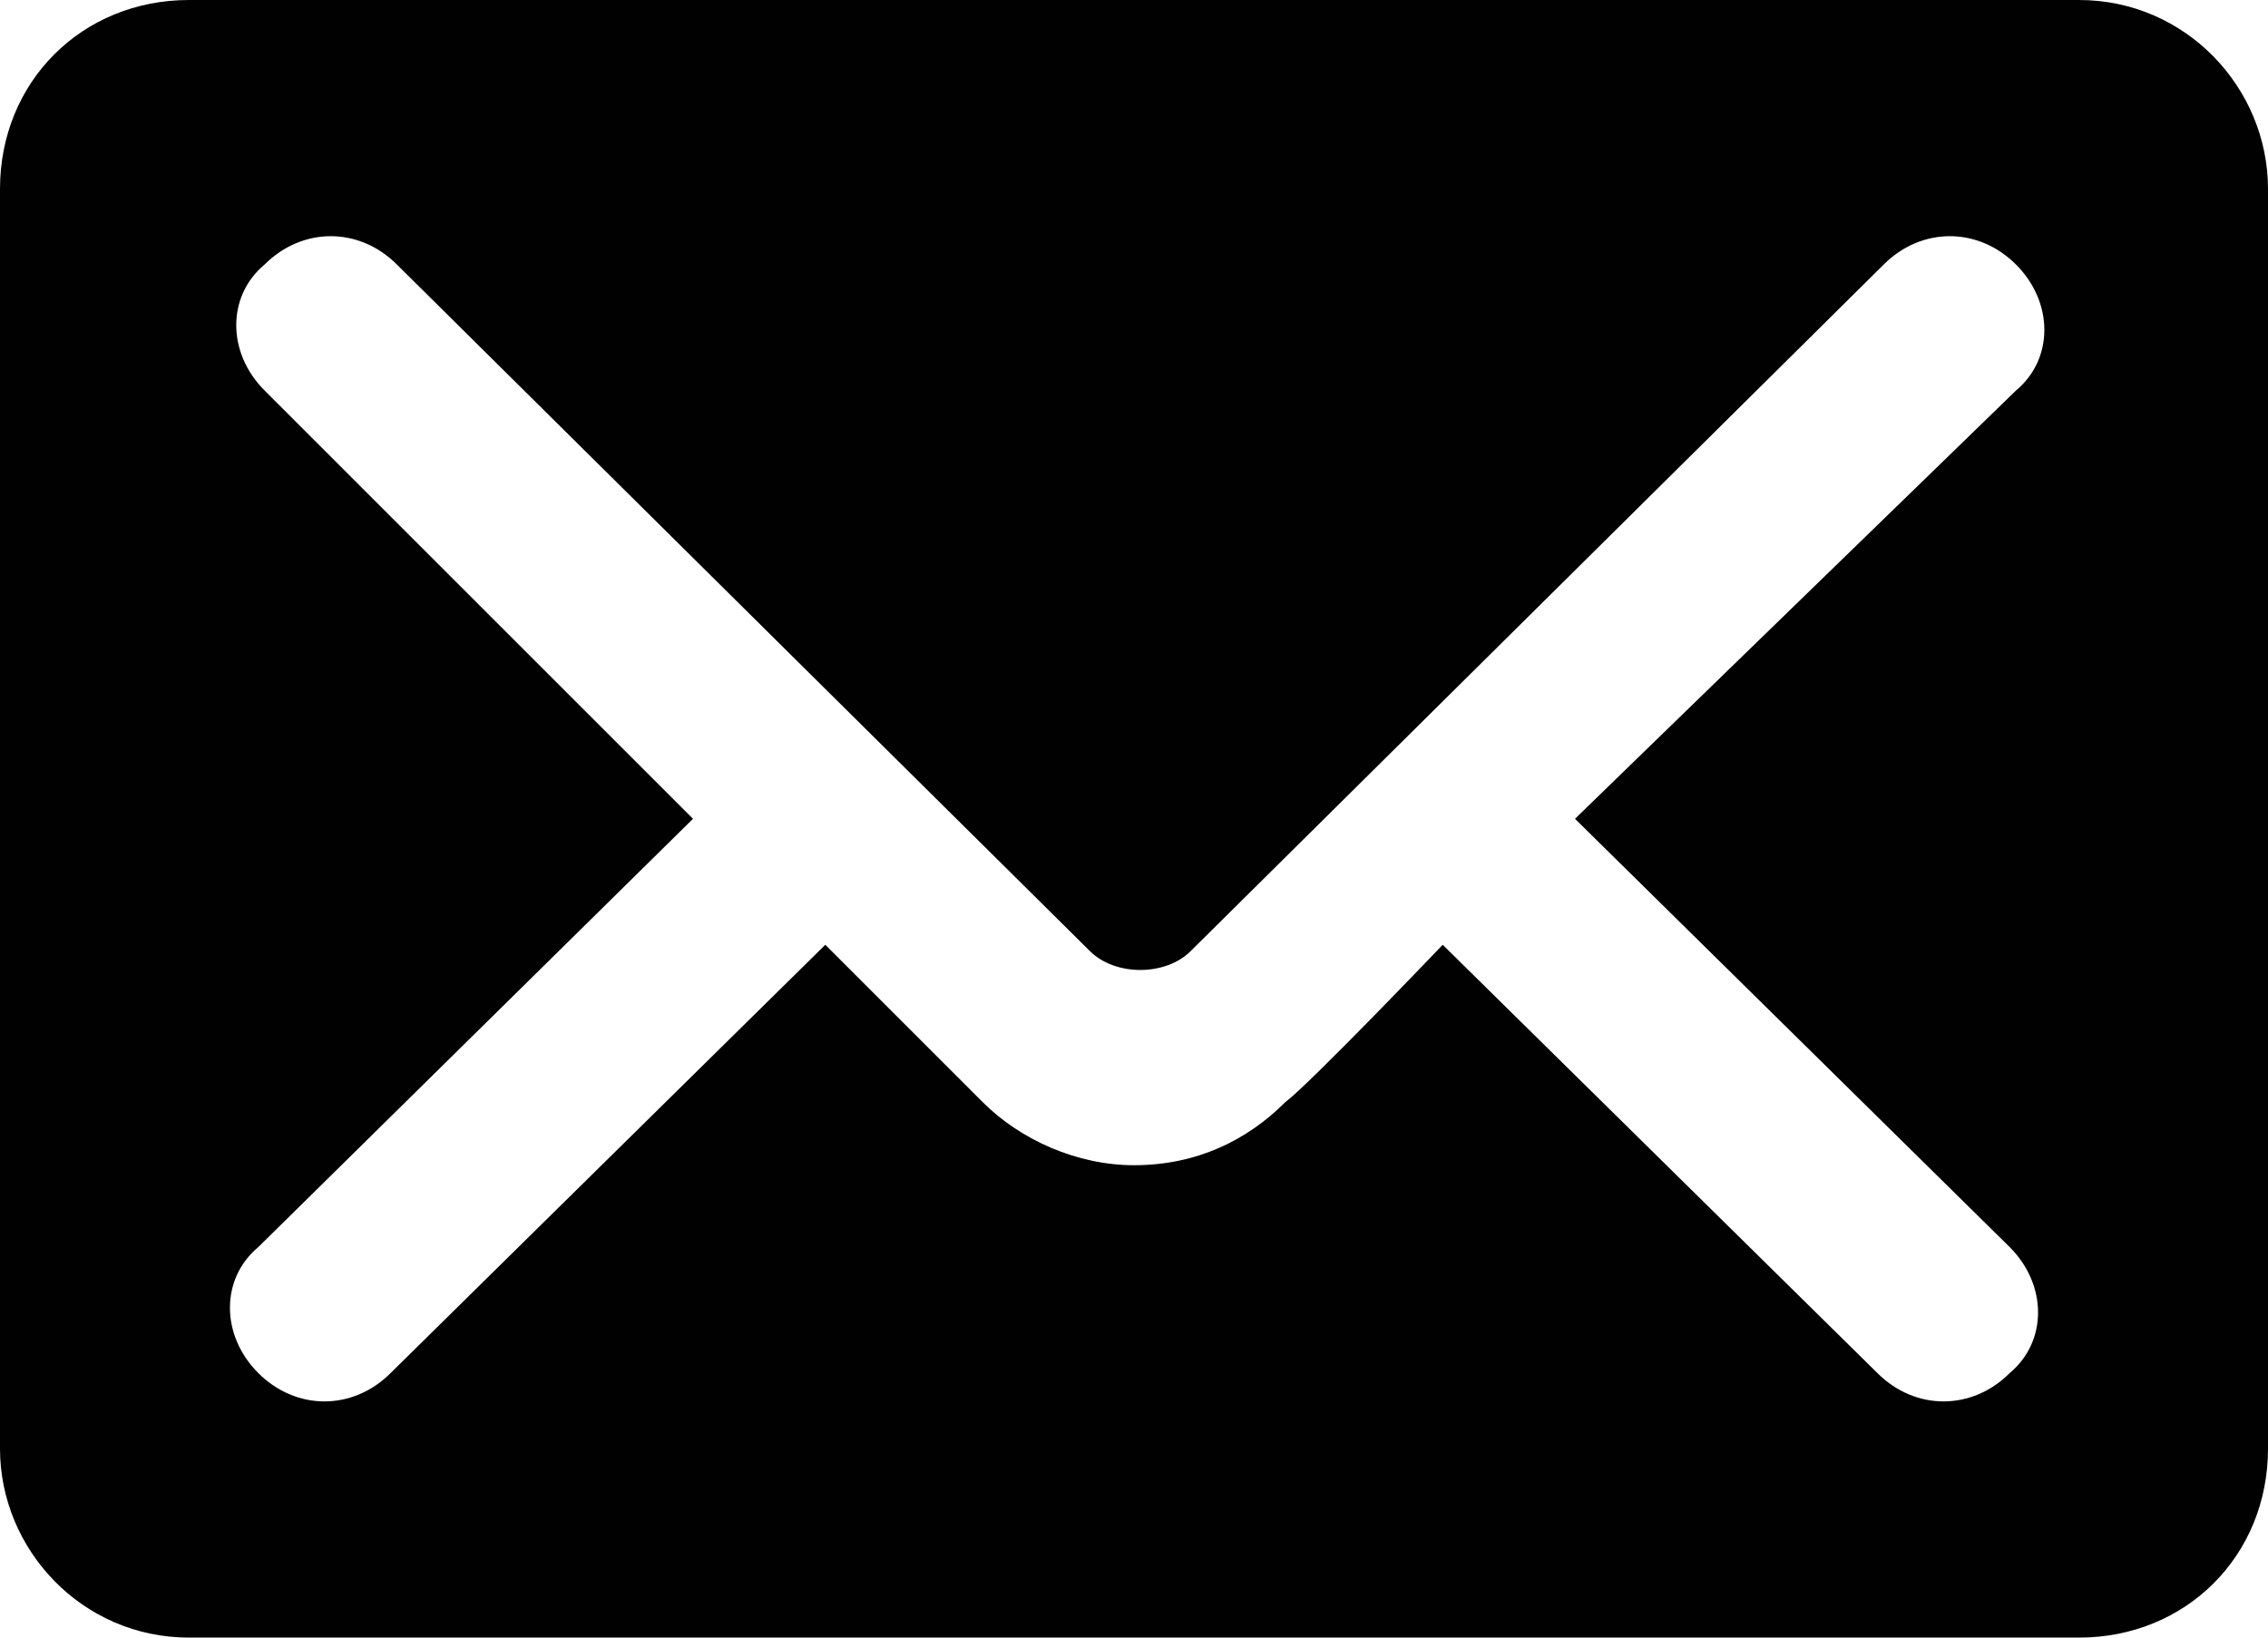
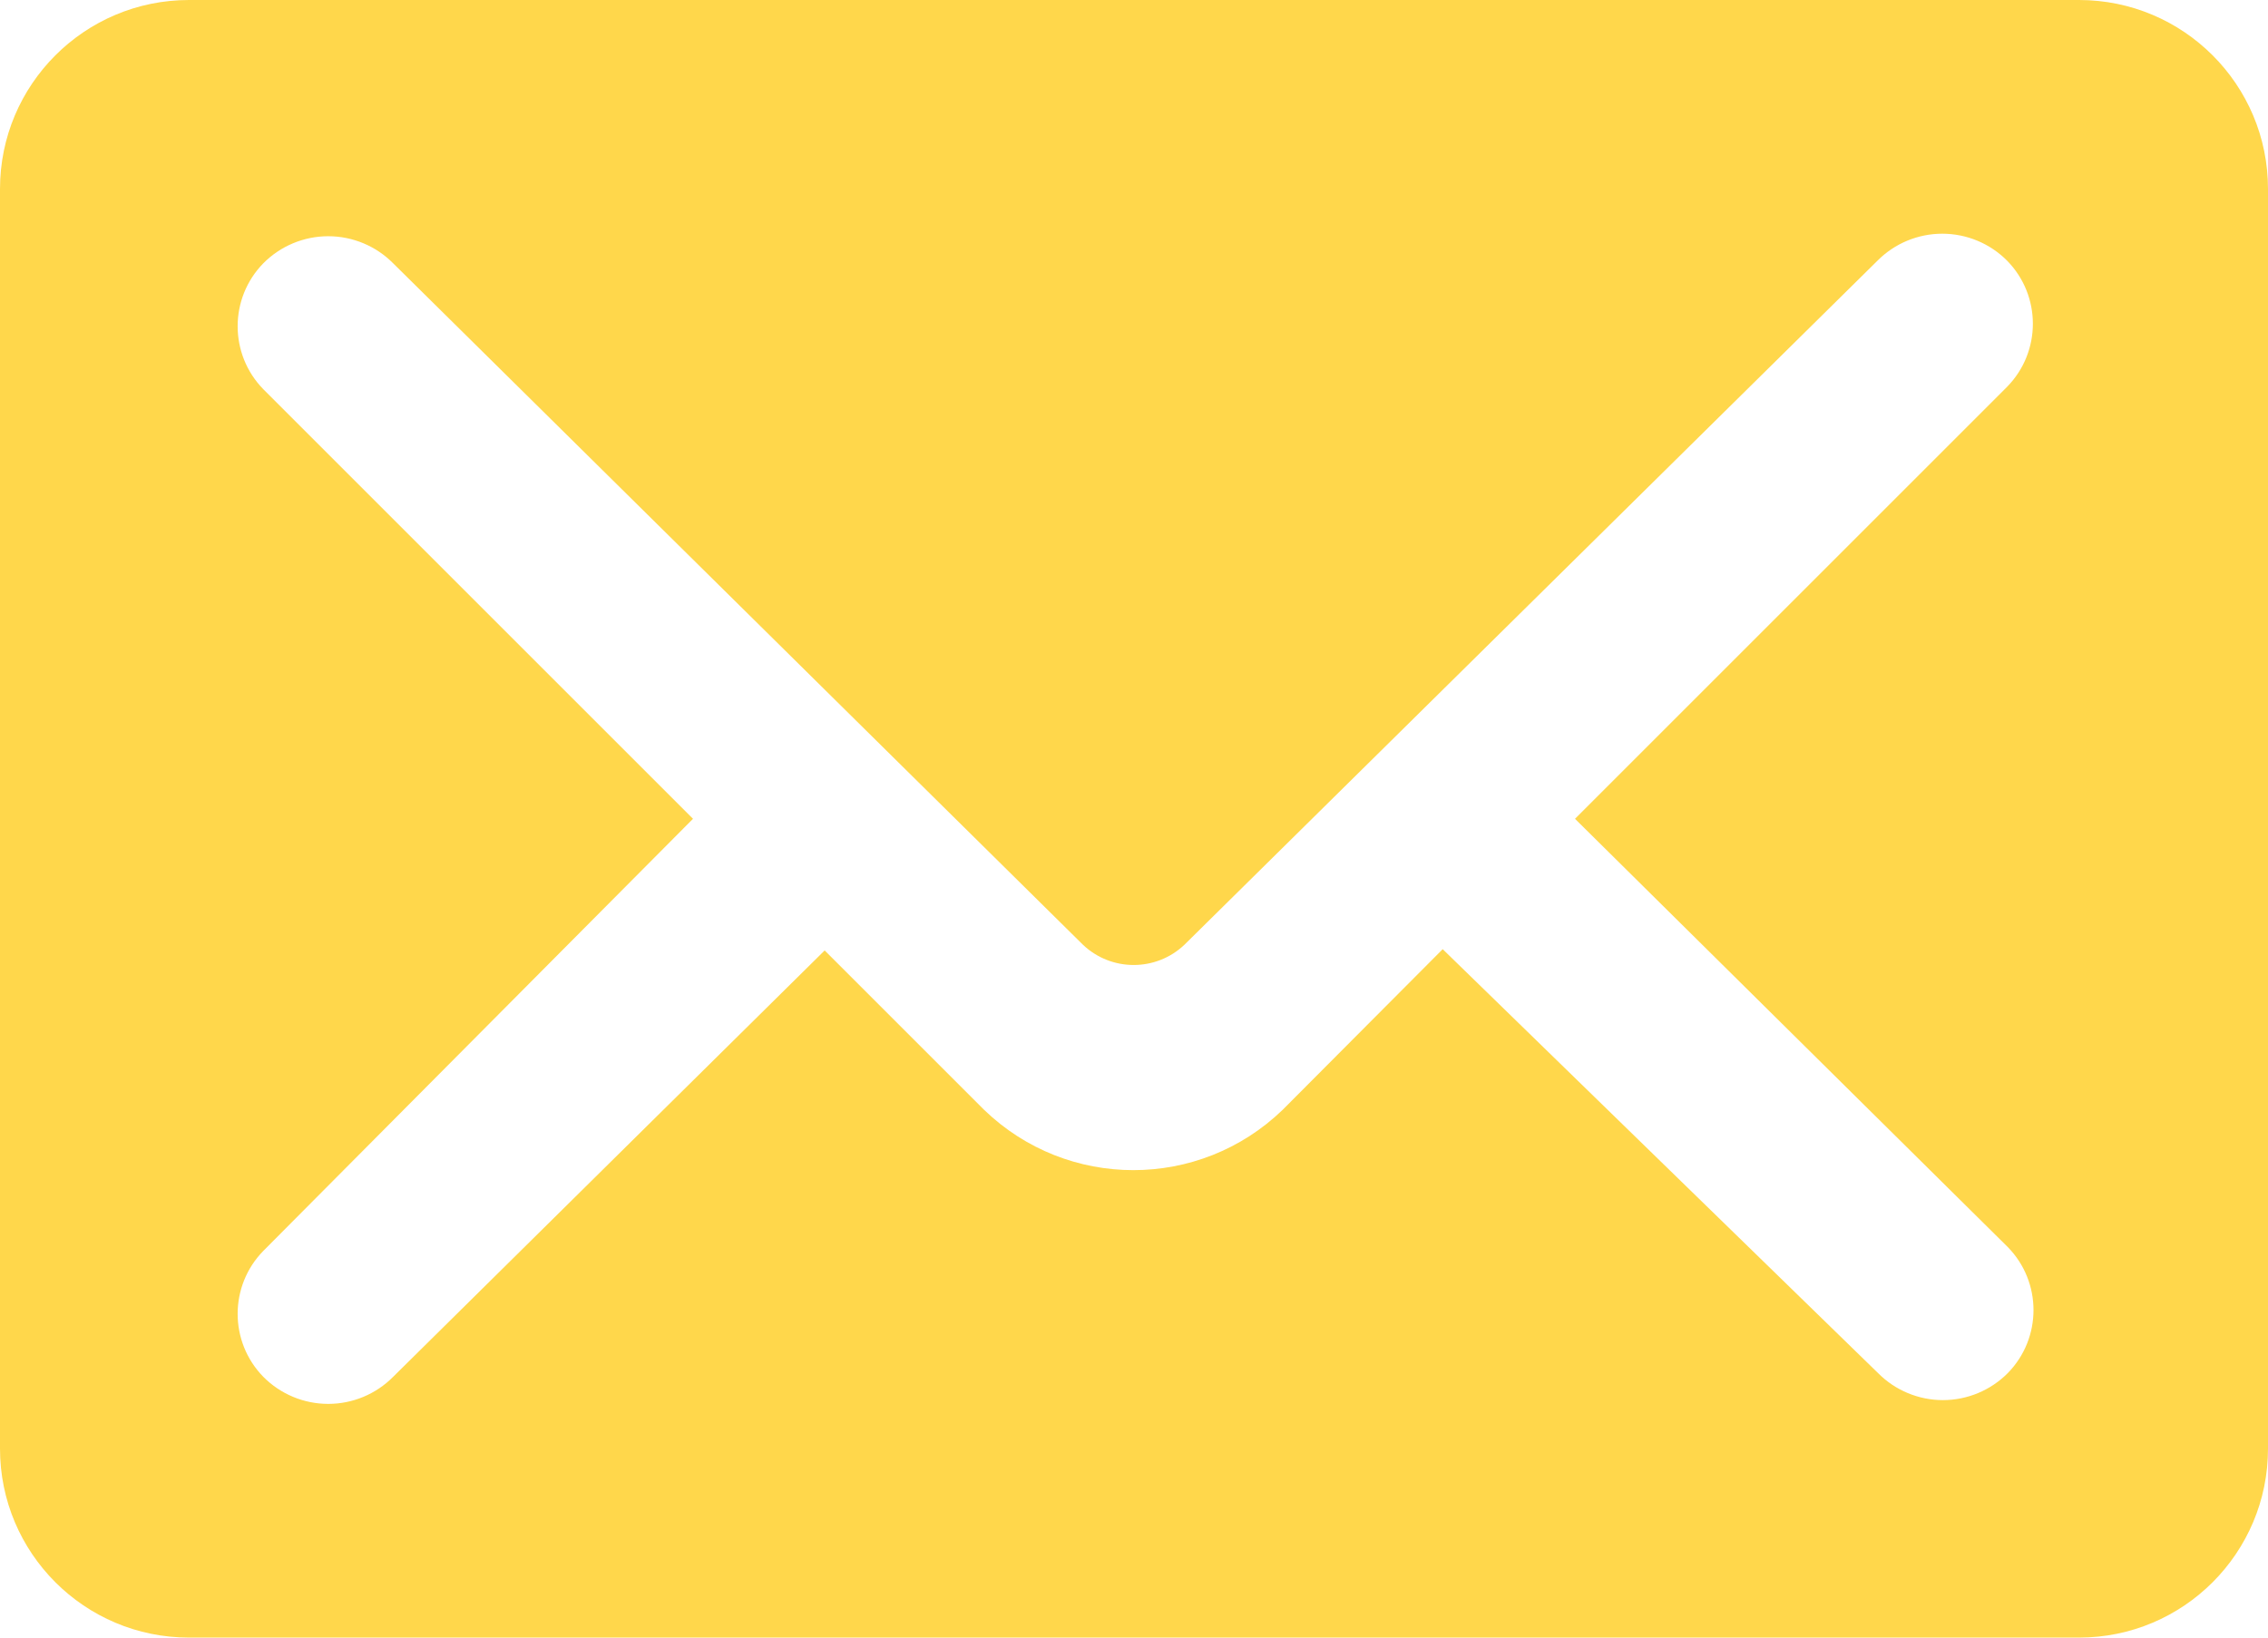
- <svg xmlns="http://www.w3.org/2000/svg" version="1.1" id="Layer_1" x="0px" y="0px" viewBox="0 0 36 26" style="enable-background:new 0 0 36 26;" xml:space="preserve">
-   <style type="text/css">
- .st0{fill:#010101;}
- </style>
-   <path class="st0" d="M0,23c0,1.6,1.3,3,3,3h30c1.7,0,3-1.3,3-3V3c0-1.6-1.3-3-3-3H3C1.3,0,0,1.3,0,3L0,23L0,23z M11,13L4.2,6.2 c-0.6-0.6-0.6-1.5,0-2c0.6-0.6,1.5-0.6,2.1,0l11,10.9c0.4,0.4,1.2,0.4,1.6,0l11-10.9c0.6-0.6,1.5-0.6,2.1,0c0.6,0.6,0.6,1.5,0,2 L25,13l6.9,6.8c0.6,0.6,0.6,1.5,0,2c-0.6,0.6-1.5,0.6-2.1,0l-6.9-6.8c0,0-2.1,2.2-2.5,2.5c-0.6,0.6-1.4,1-2.4,1 c-0.9,0-1.8-0.4-2.4-1c-0.4-0.4-2.5-2.5-2.5-2.5l-6.9,6.8c-0.6,0.6-1.5,0.6-2.1,0c-0.6-0.6-0.6-1.5,0-2L11,13z" />
+ <svg xmlns="http://www.w3.org/2000/svg" data-name="Layer 1" viewBox="0 0 36 26">
+   <path d="M0 23a3 3 0 003 3h30a3 3 0 003-3V3a3 3 0 00-3-3H3a3 3 0 00-3 3v20zm11-10L4.18 6.18a1.43 1.43 0 010-2 1.45 1.45 0 012.06 0L17.19 15a1.17 1.17 0 001.61 0l11-10.86a1.45 1.45 0 012.06 0 1.43 1.43 0 010 2L25 13l6.87 6.8a1.43 1.43 0 010 2 1.45 1.45 0 01-2.06 0l-6.91-6.73-2.54 2.55a3.41 3.41 0 01-4.74 0l-2.53-2.53-6.85 6.77a1.45 1.45 0 01-2.06 0 1.43 1.43 0 010-2z" fill="#ffd74b" />
</svg>
